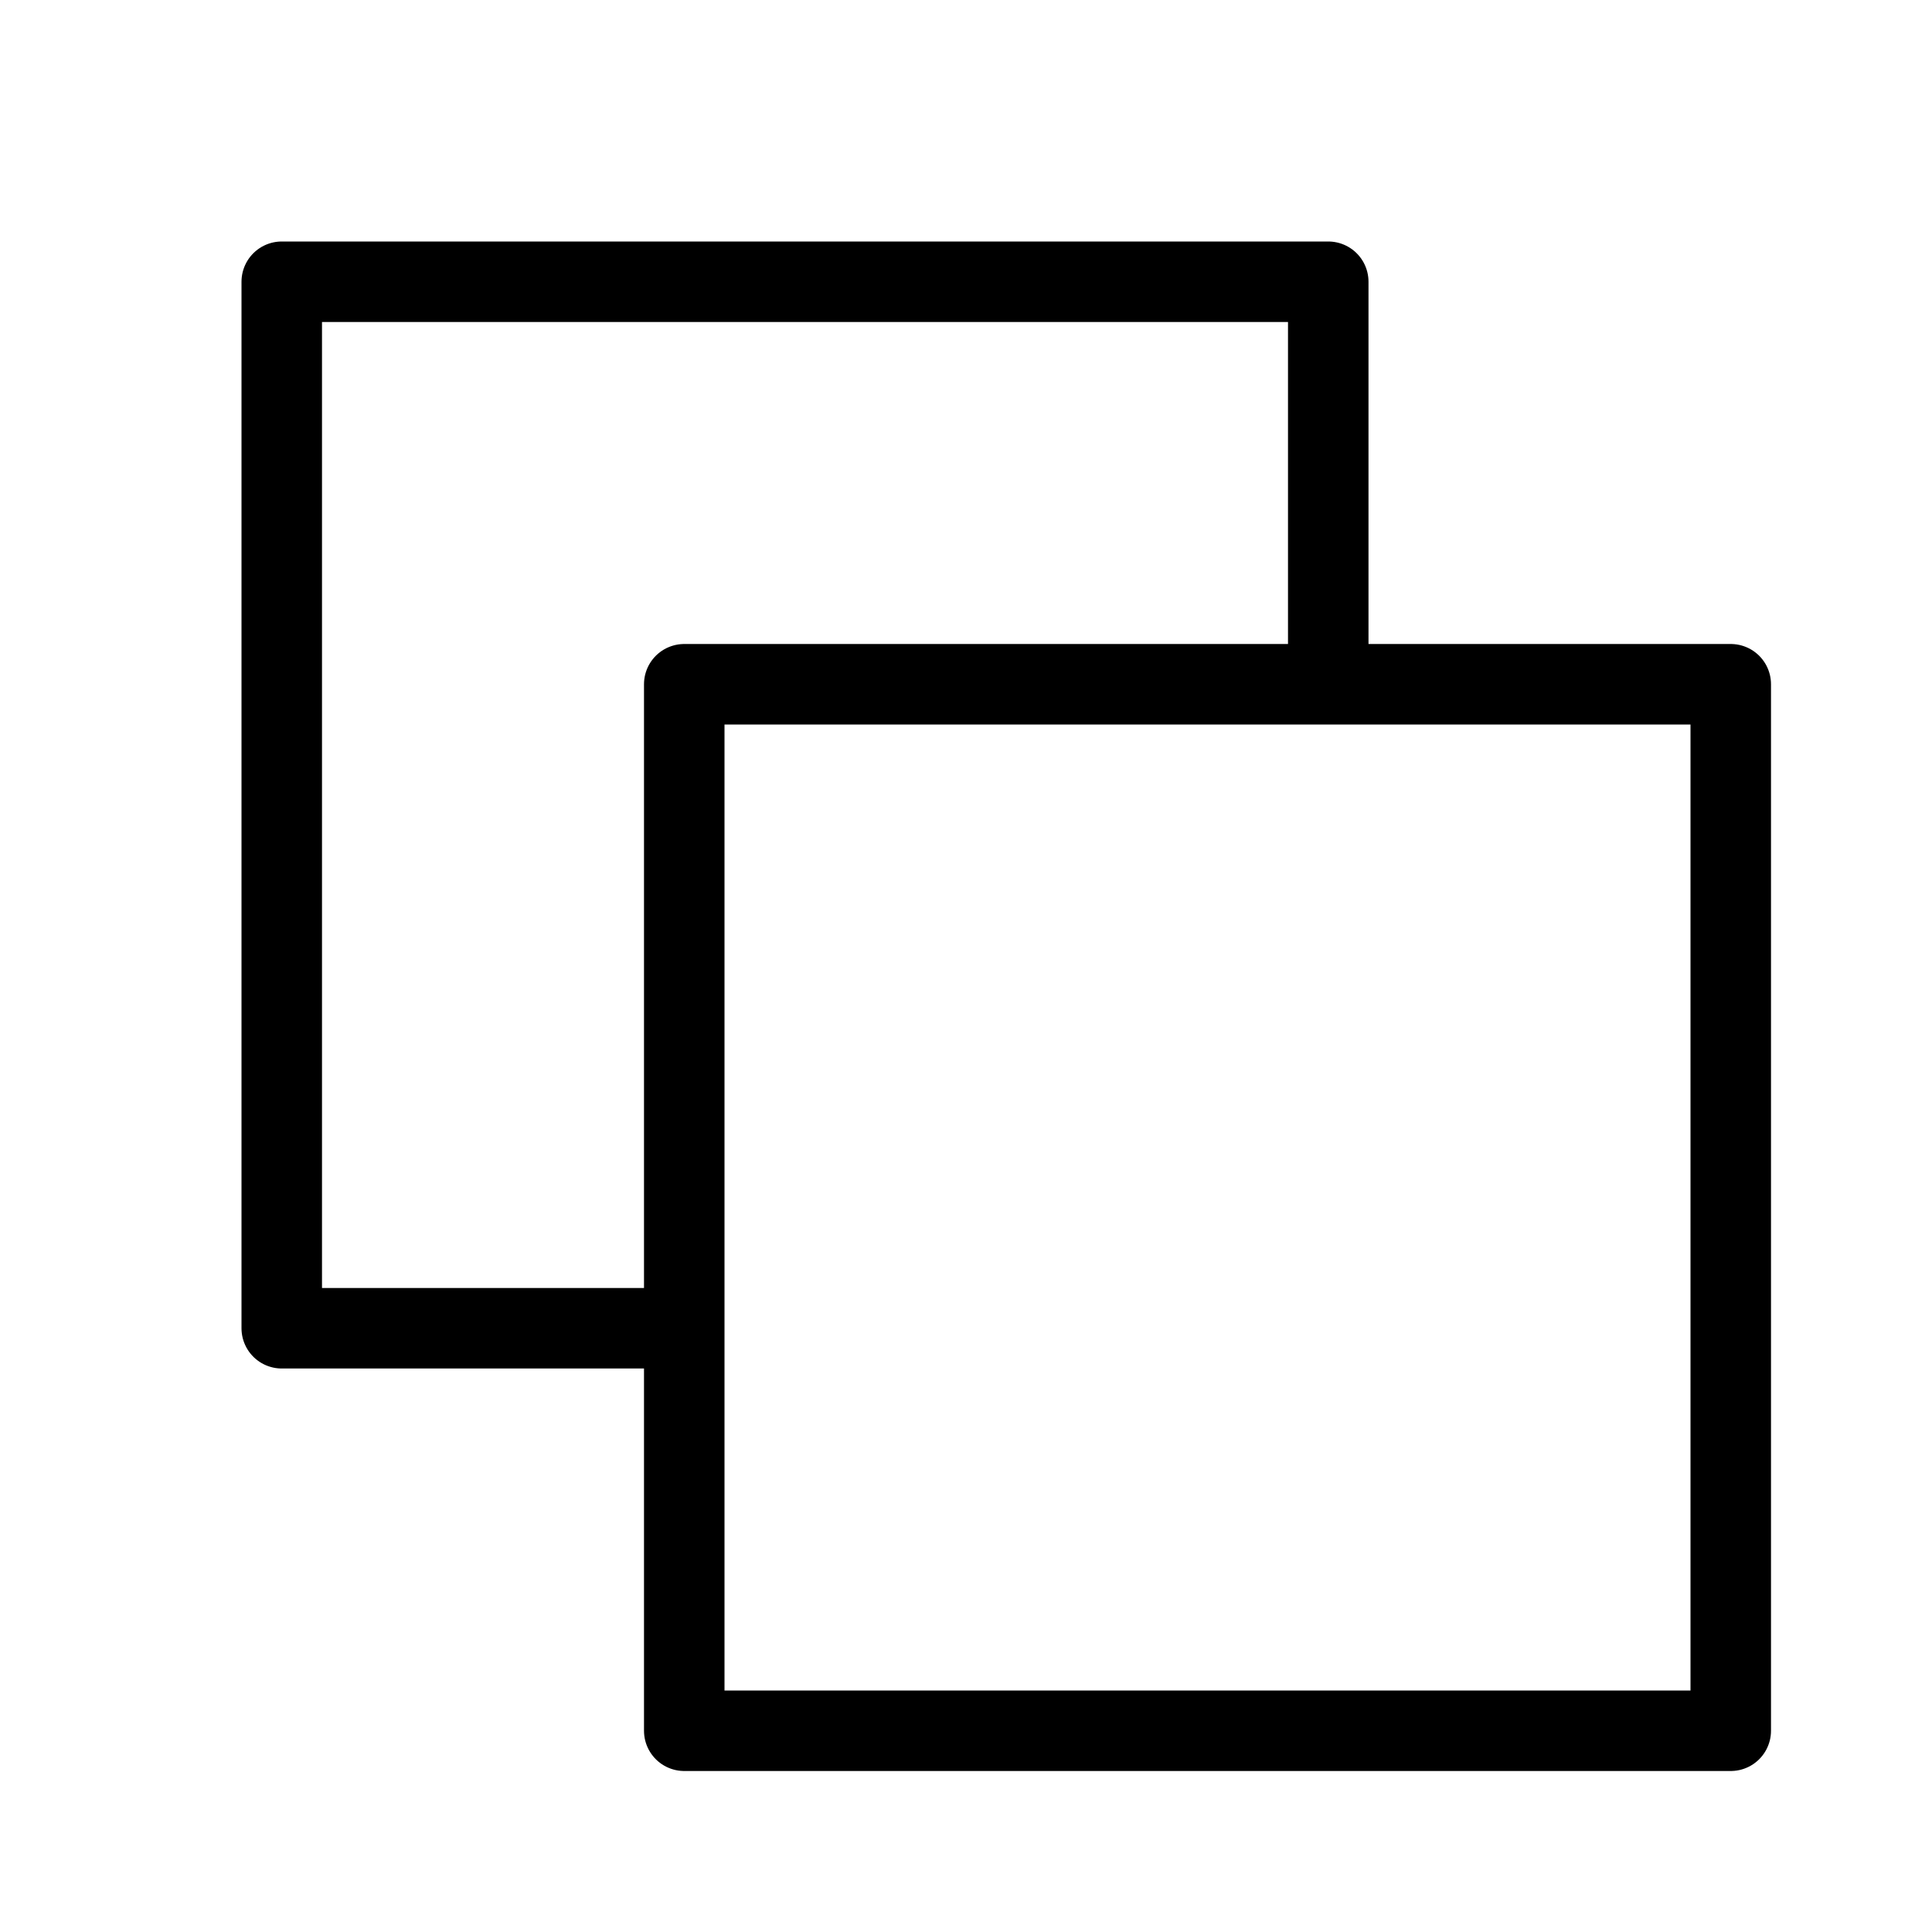
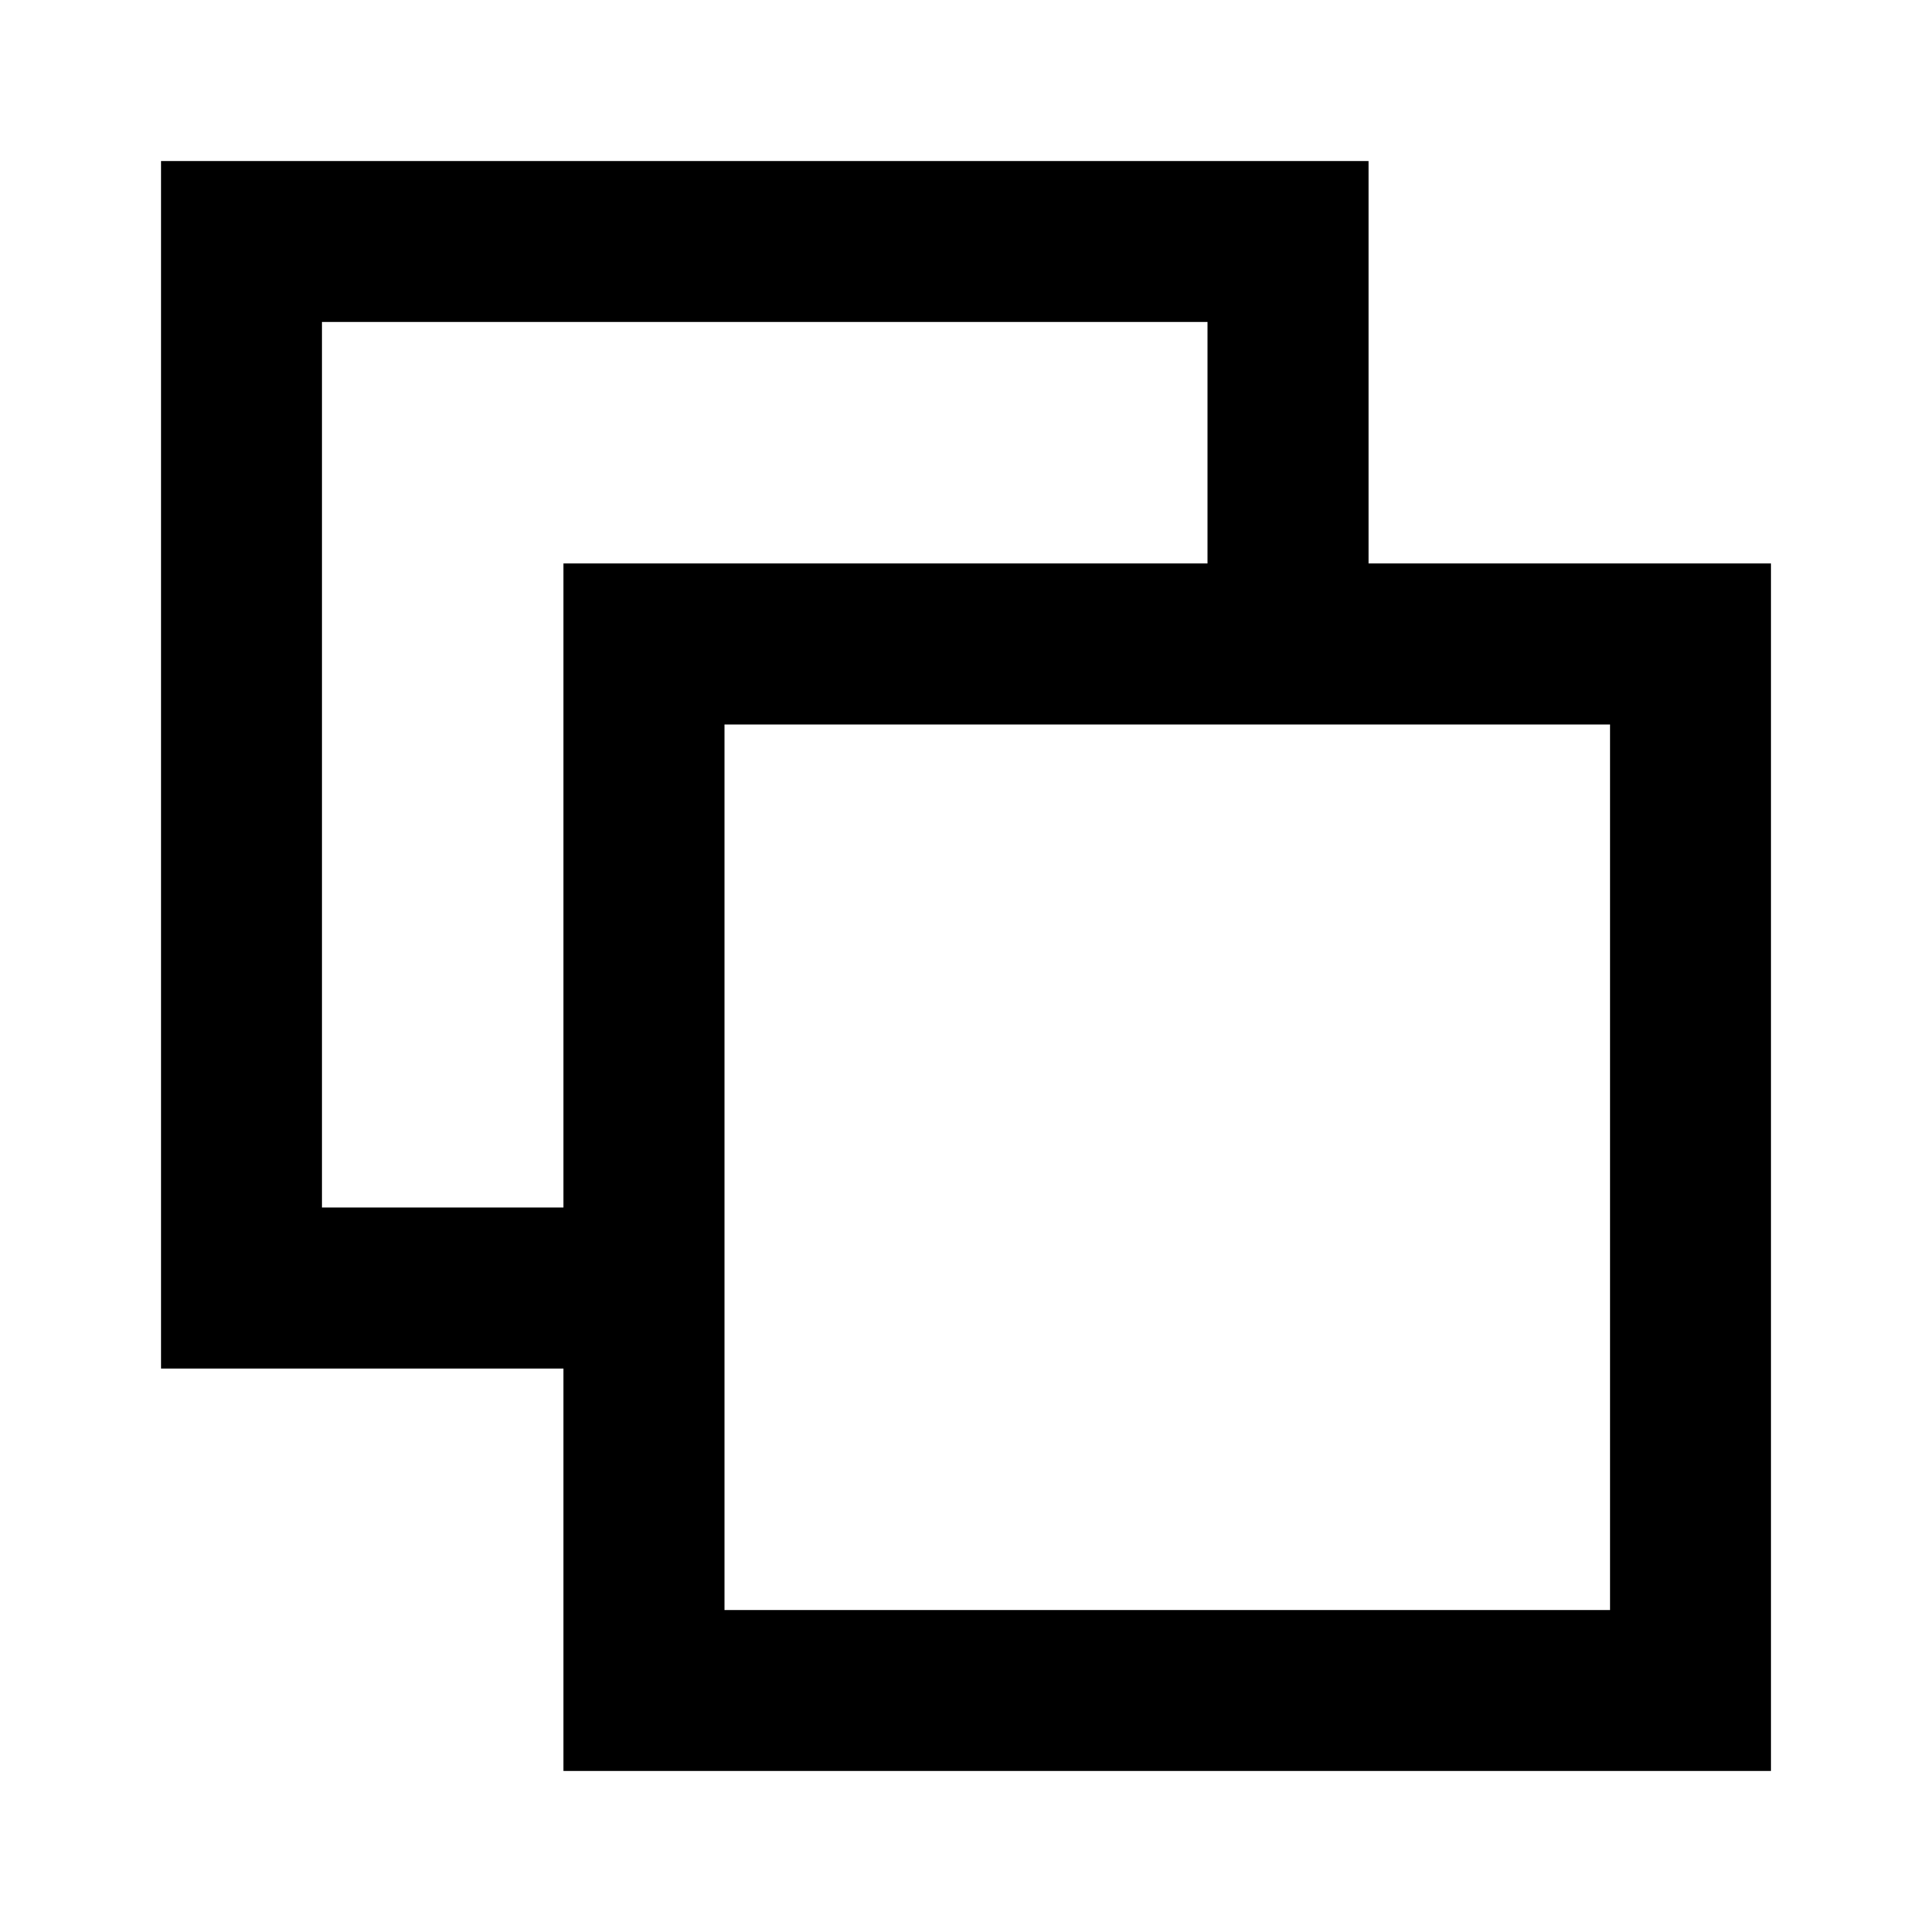
<svg xmlns="http://www.w3.org/2000/svg" width="24" height="24" viewBox="0 0 24 24">
-   <g fill="none" stroke="currentColor" stroke-width="1" stroke-linecap="round" stroke-linejoin="round">
-     <path d="M8.5 8.5 H21.5 V21.5 H8.5 Z M16.5 8.5 V3.5 H3.5 V16.5 H8.5" />
+   <g fill="none" stroke="currentColor" stroke-width="2" stroke-linecap="square" stroke-linejoin="miter">
+     <path d="M8 8 H21 V21 H8 Z M16 8 V3 H3 V16 H8" />
  </g>
</svg>
